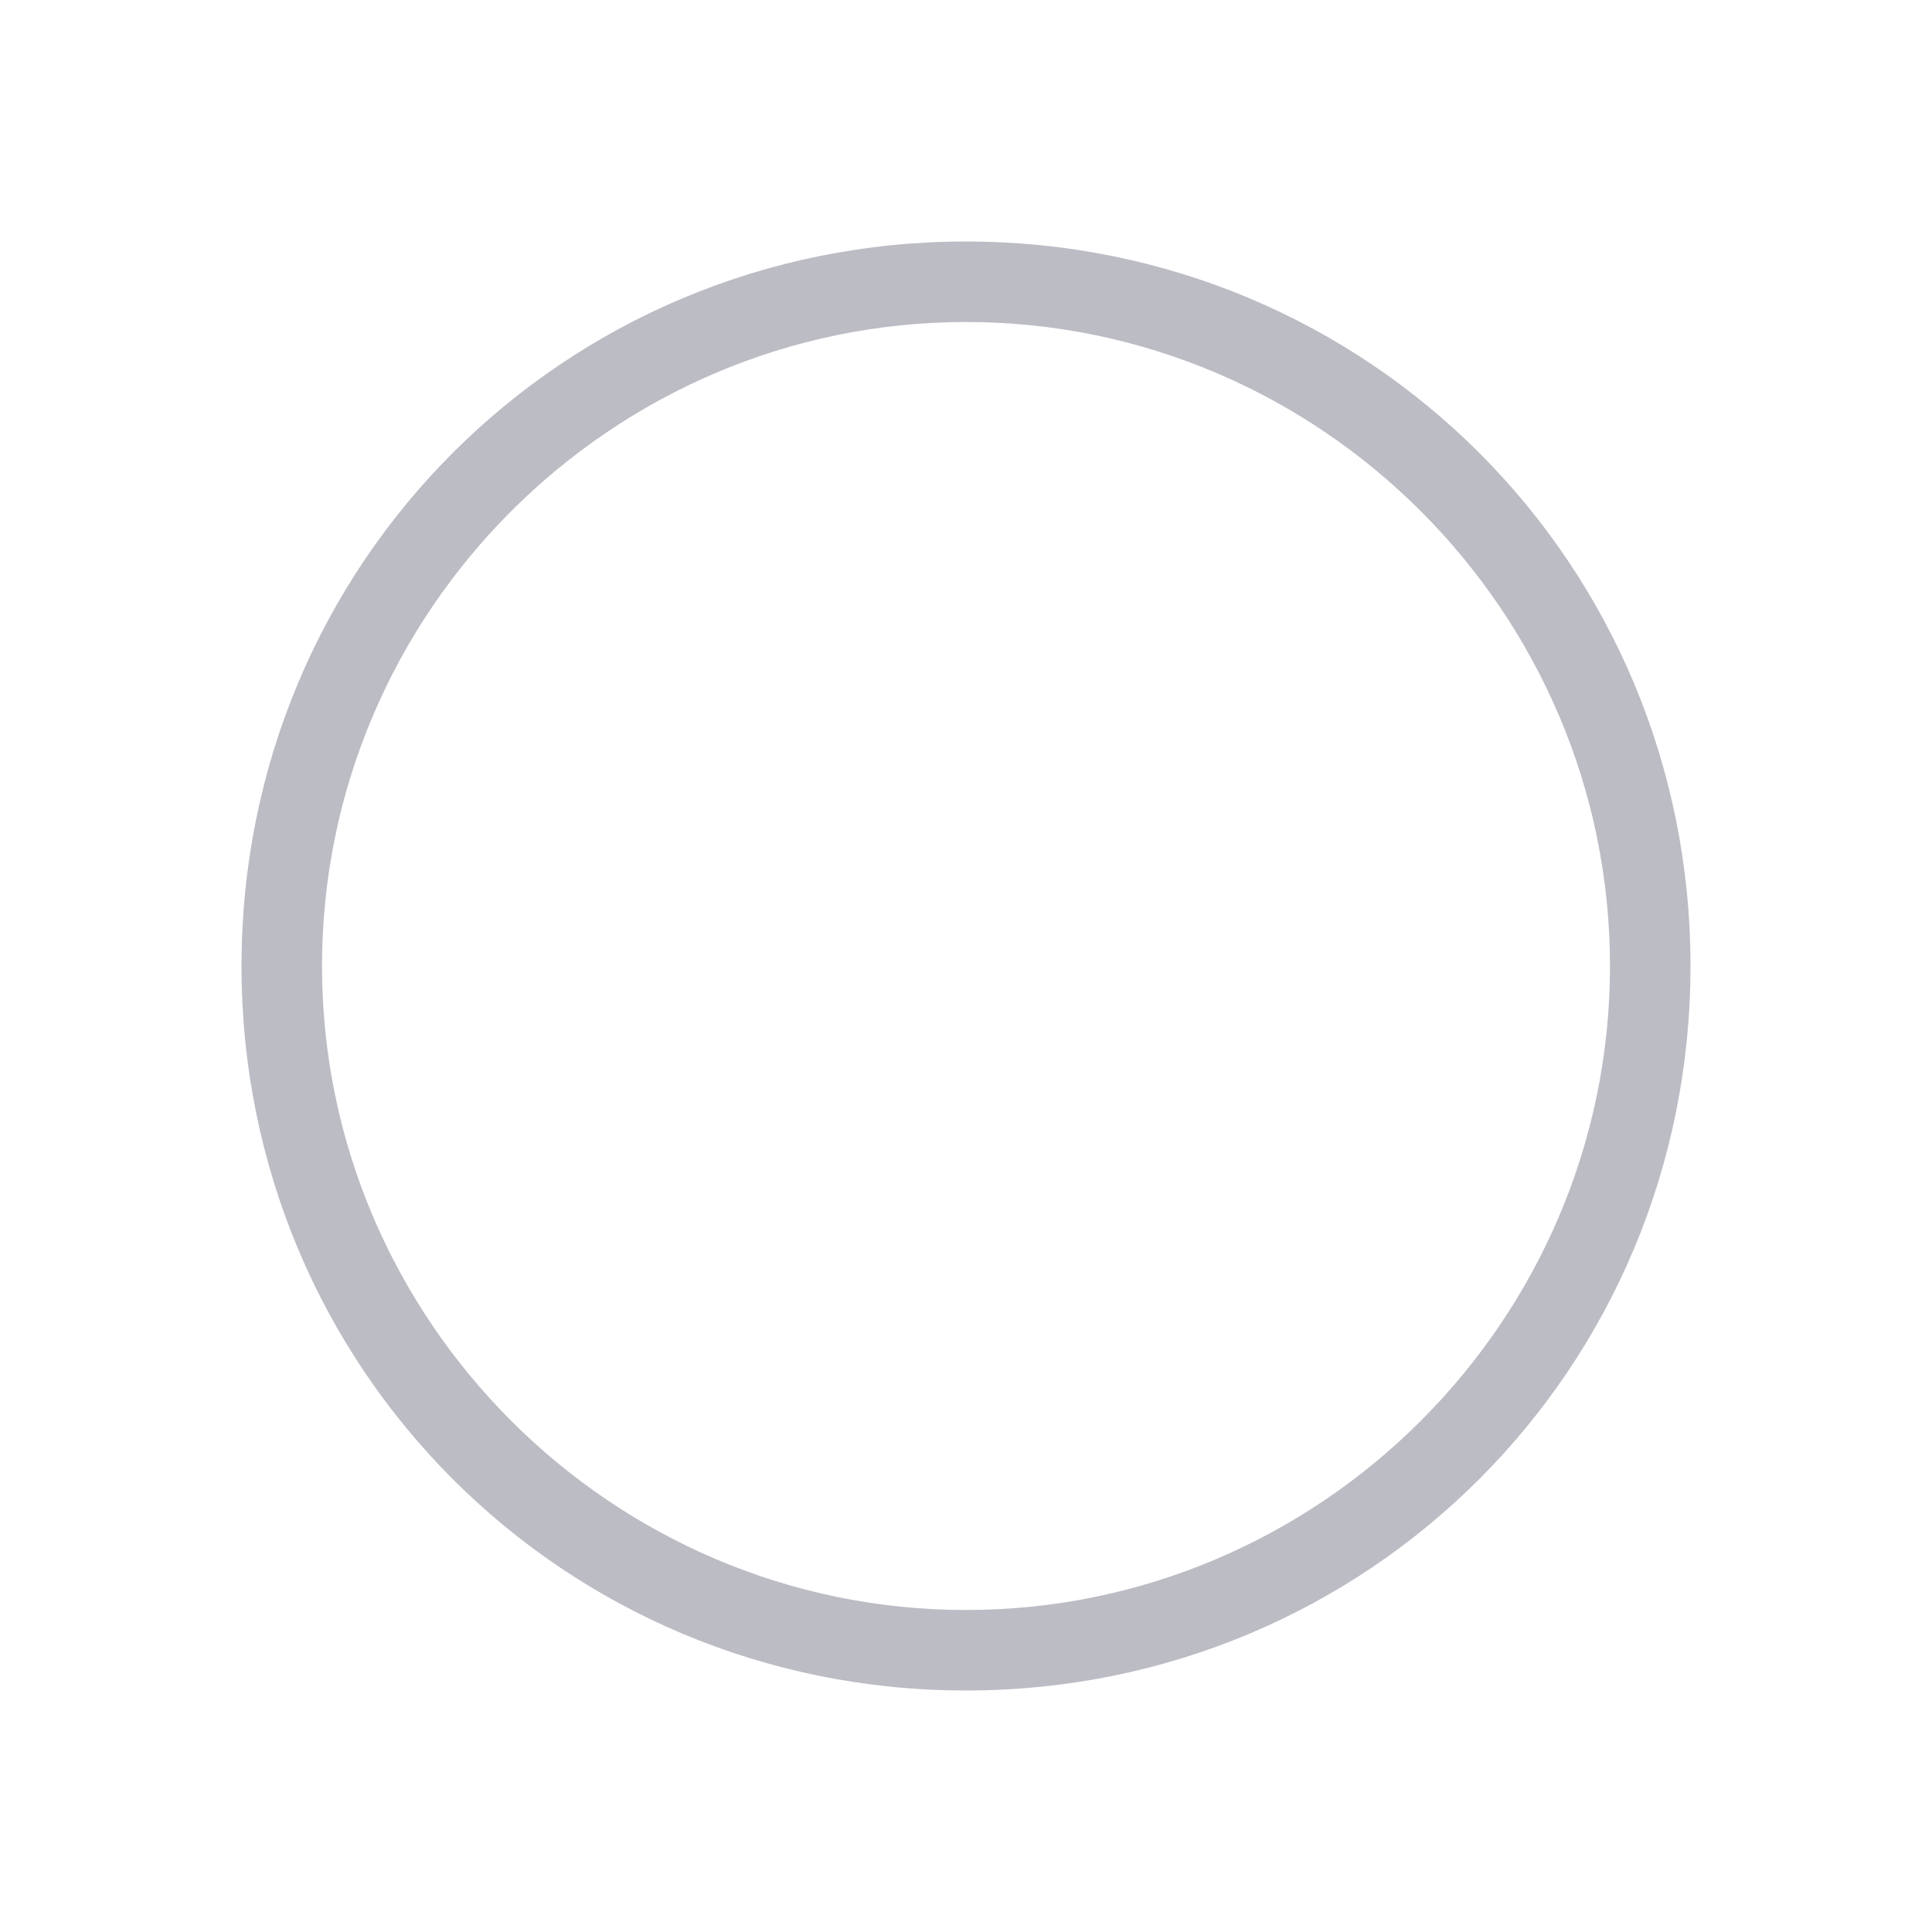
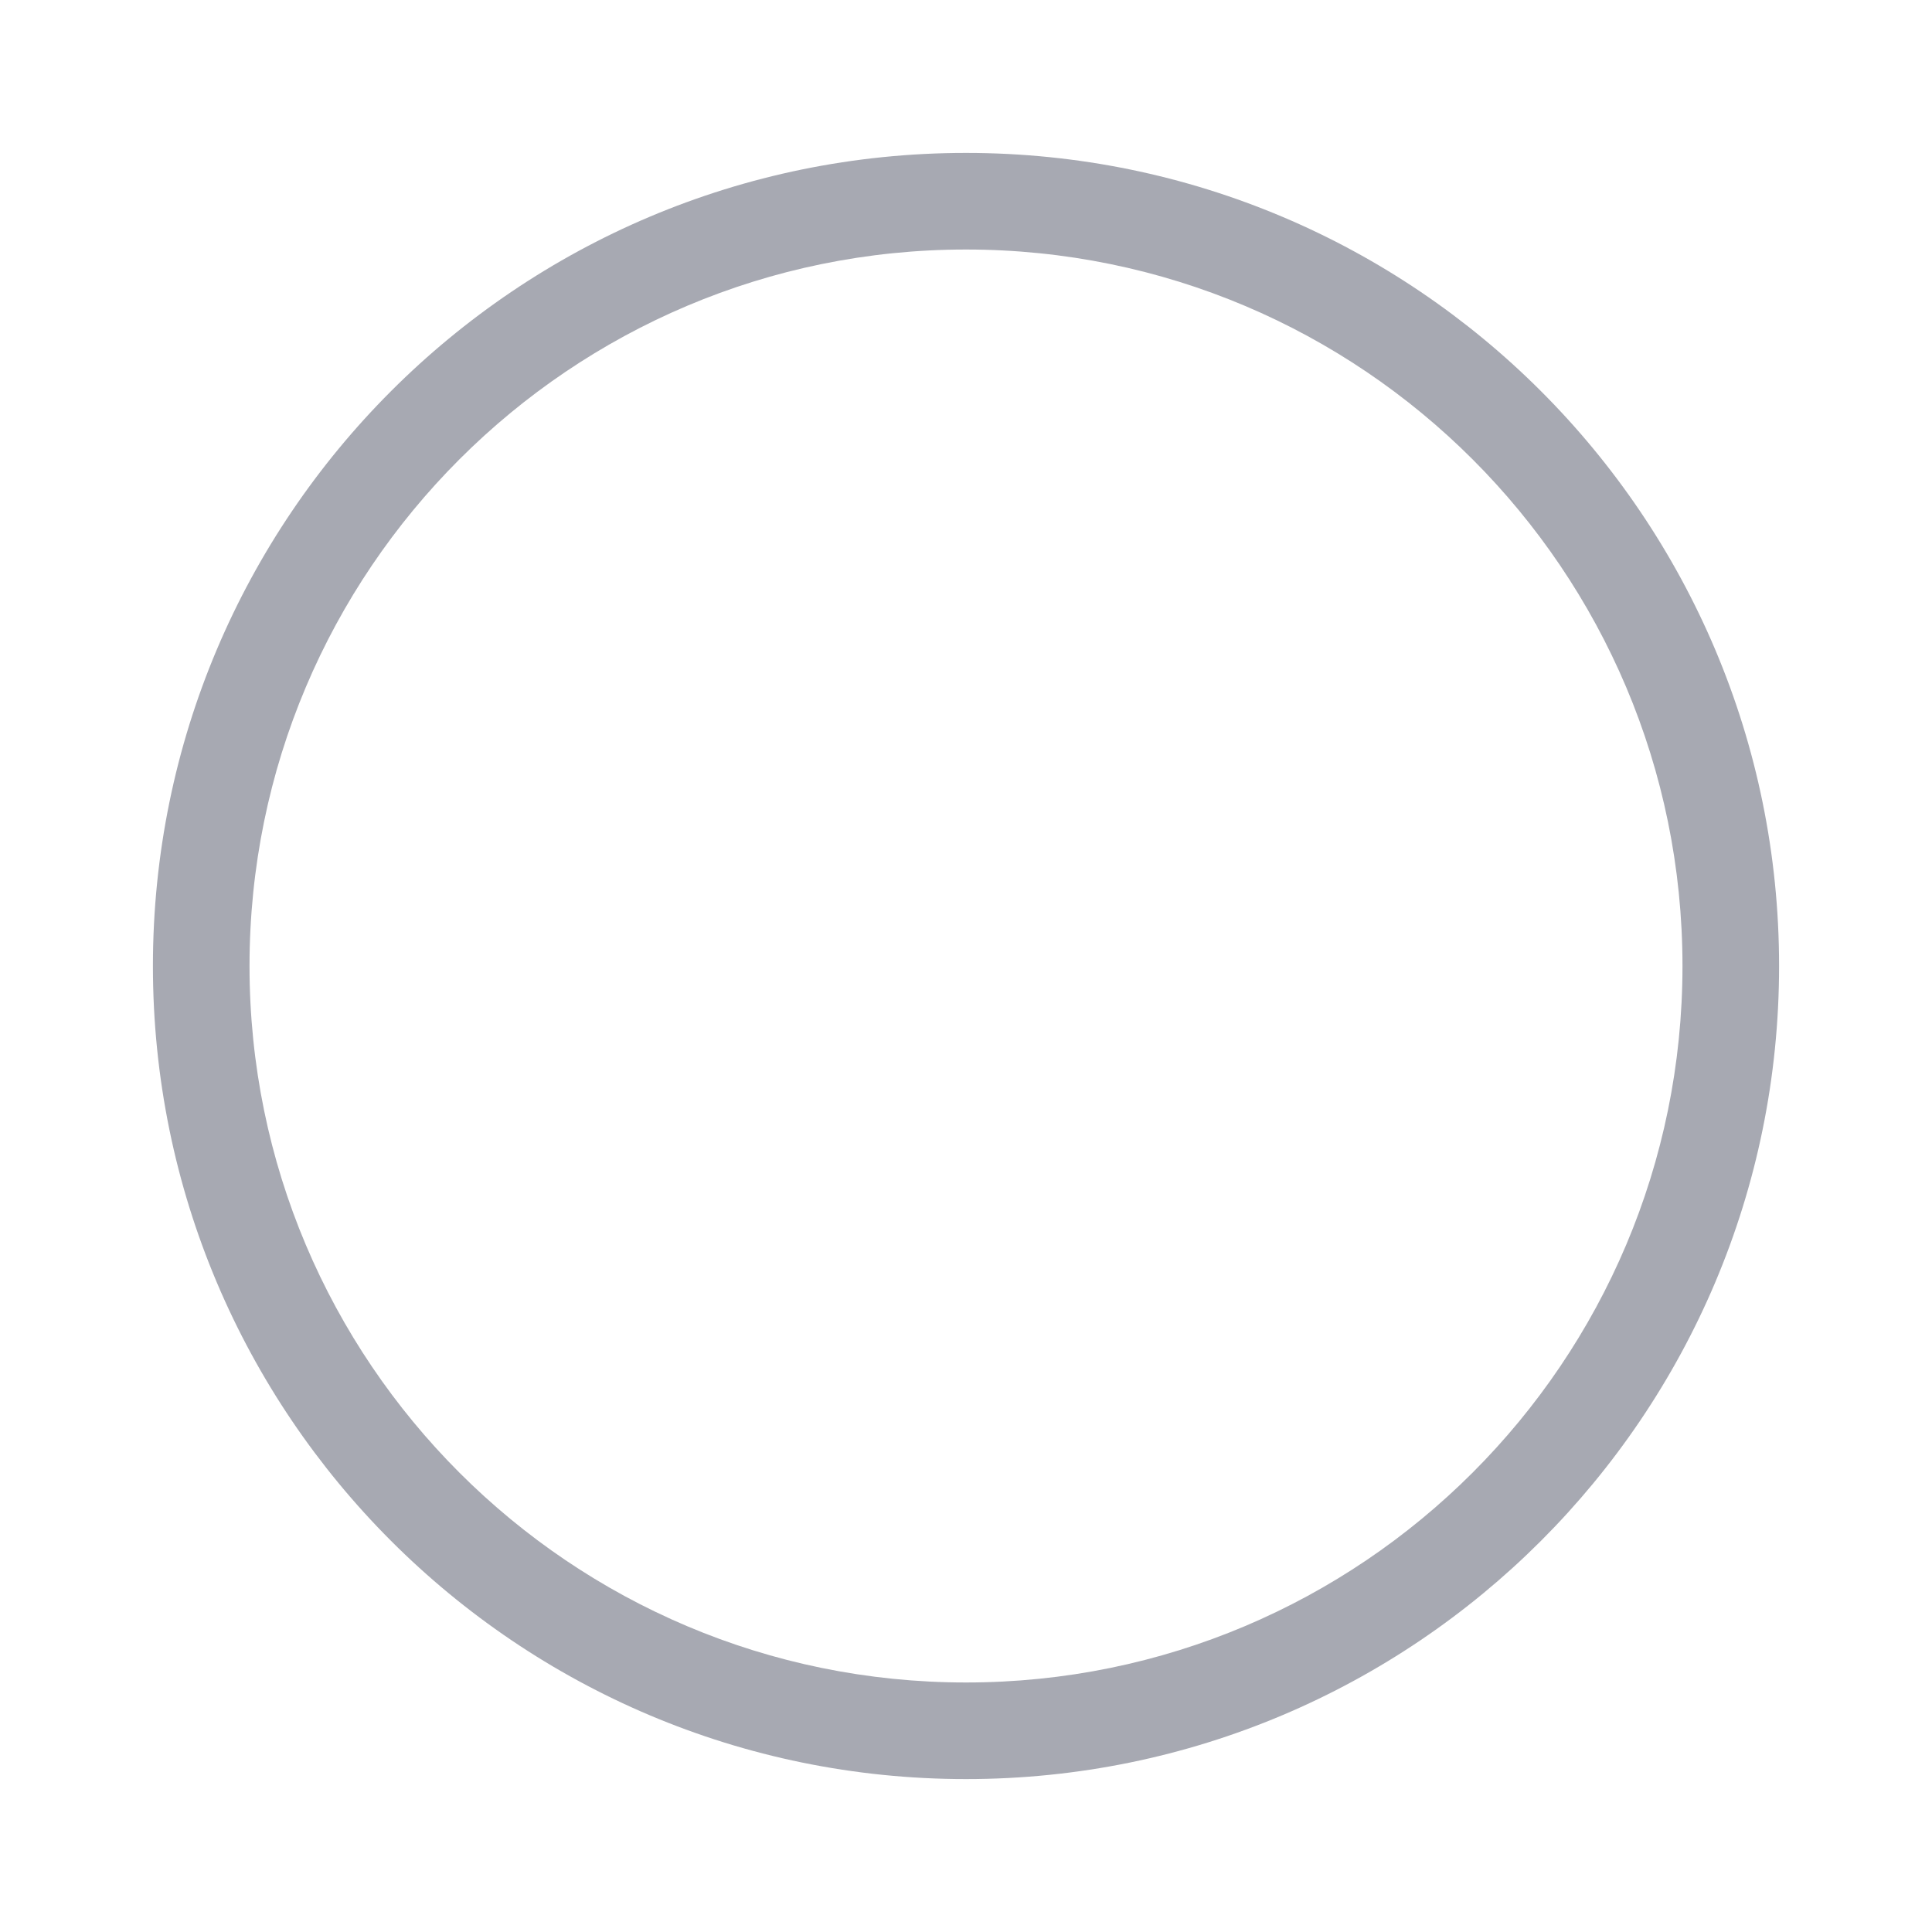
- <svg xmlns="http://www.w3.org/2000/svg" version="1.1" id="Layer_1" x="0px" y="0px" viewBox="0 0 24 24" style="enable-background:new 0 0 24 24;" xml:space="preserve">
-   <style type="text/css">
- 	.st0{fill:#BBBCC4;}
- </style>
-   <g>
-     <path class="st0" d="M12,21c-5,0-9-4-9-9c0-5,4-9,9-9c5,0,9,4,9,9C21,17,17,21,12,21z M12,4c-4.4,0-8,3.6-8,8s3.6,8,8,8s8-3.6,8-8   S16.4,4,12,4z" />
-   </g>
+ <svg xmlns="http://www.w3.org/2000/svg" width="20" height="20" viewBox="0 0 20 20" fill="none">
+   <path fill-rule="evenodd" clip-rule="evenodd" d="M10 2.583C5.904 2.583 2.583 5.904 2.583 10C2.583 14.096 5.904 17.417 10 17.417C14.096 17.417 17.417 14.096 17.417 10C17.417 5.904 14.096 2.583 10 2.583ZM1.583 10C1.583 5.352 5.352 1.583 10 1.583C14.648 1.583 18.417 5.352 18.417 10C18.417 14.648 14.648 18.417 10 18.417C5.352 18.417 1.583 14.648 1.583 10Z" fill="#A7A9B2" />
</svg>
